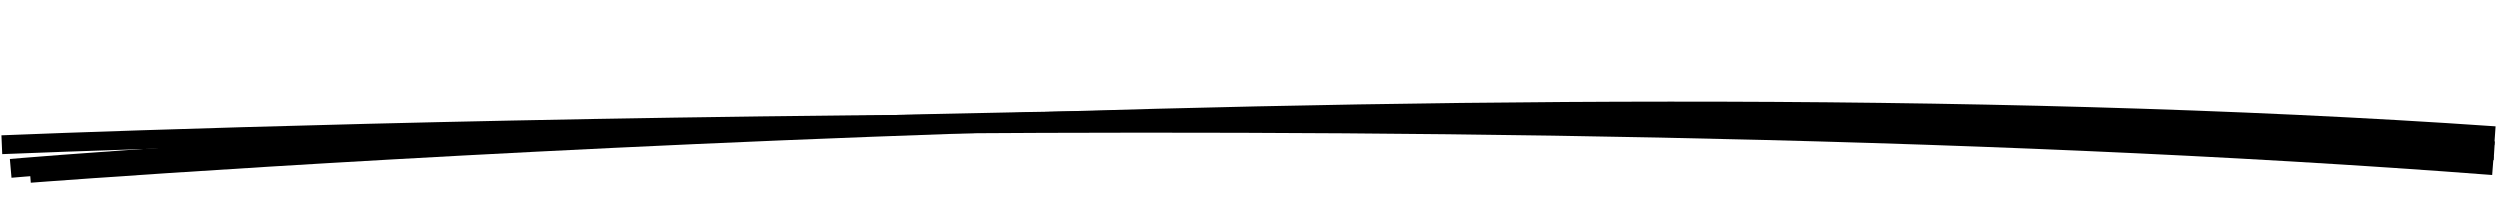
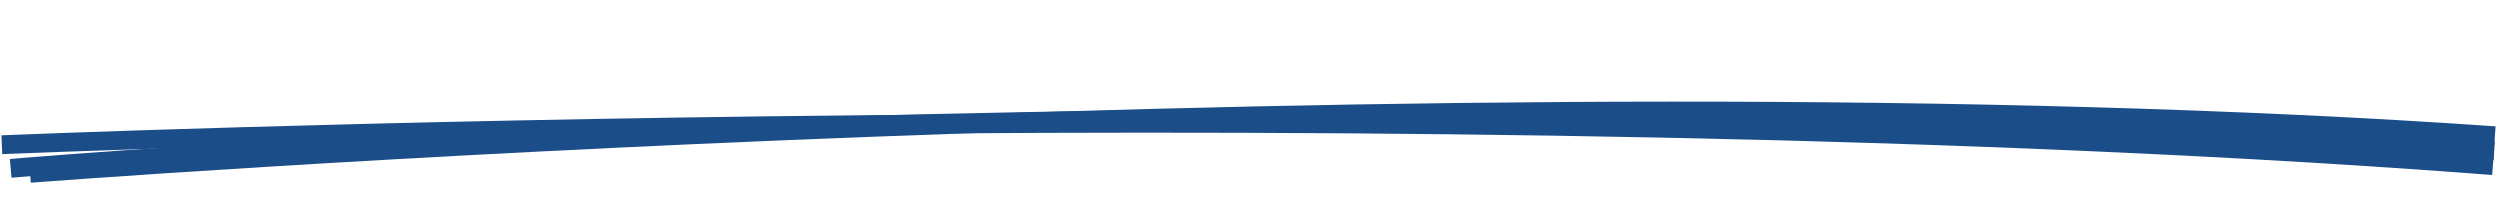
<svg xmlns="http://www.w3.org/2000/svg" width="531" height="45" viewBox="0 0 531 45" fill="none">
-   <path d="M0.389 30.738C0.389 30.738 305.693 17.961 529.49 35.176" stroke="black" stroke-width="4" />
-   <path d="M2.268 35.761C2.268 35.761 247.139 14.412 529.774 32.032" stroke="black" stroke-width="4" />
-   <path d="M6.385 36.815C6.385 36.815 308.398 13.445 529.923 28.83" stroke="black" stroke-width="4" />
+   <path d="M0.389 30.738C0.389 30.738 305.693 17.961 529.49 35.176" stroke="#1b4d89" stroke-width="4" />
+   <path d="M2.268 35.761C2.268 35.761 247.139 14.412 529.774 32.032" stroke="#1b4d89" stroke-width="4" />
+   <path d="M6.385 36.815C6.385 36.815 308.398 13.445 529.923 28.83" stroke="#1b4d89" stroke-width="4" />
</svg>
